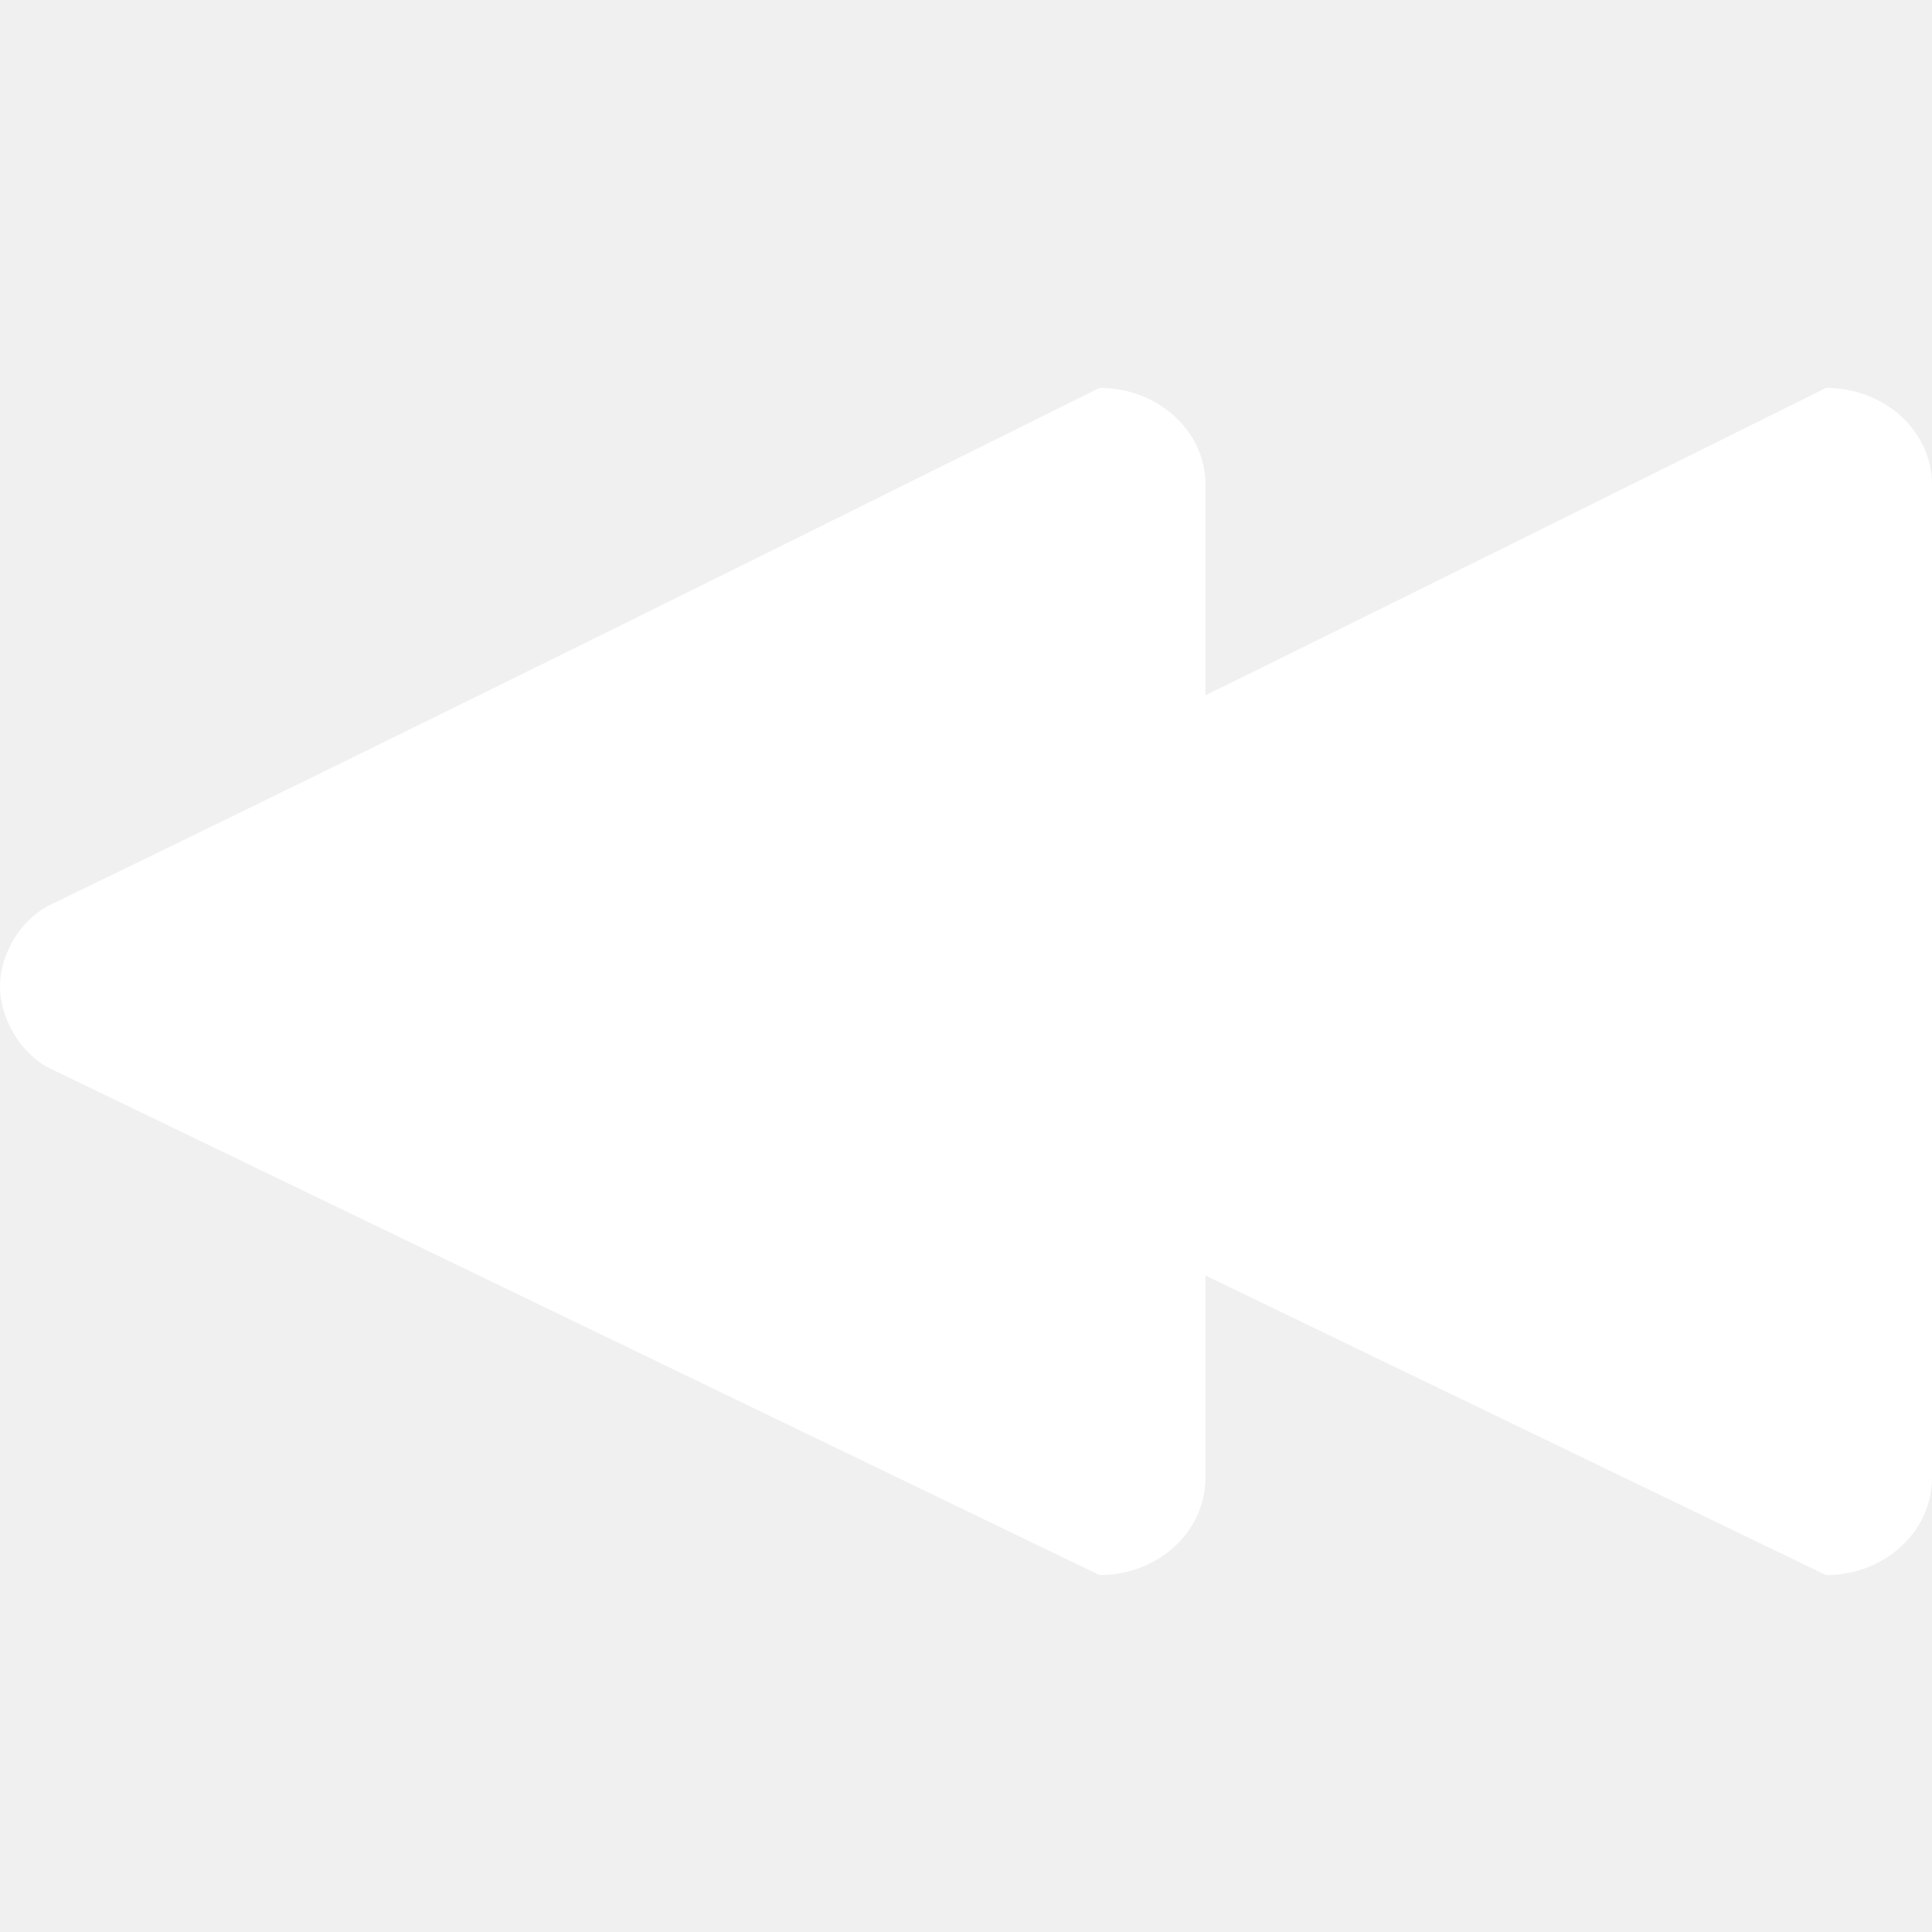
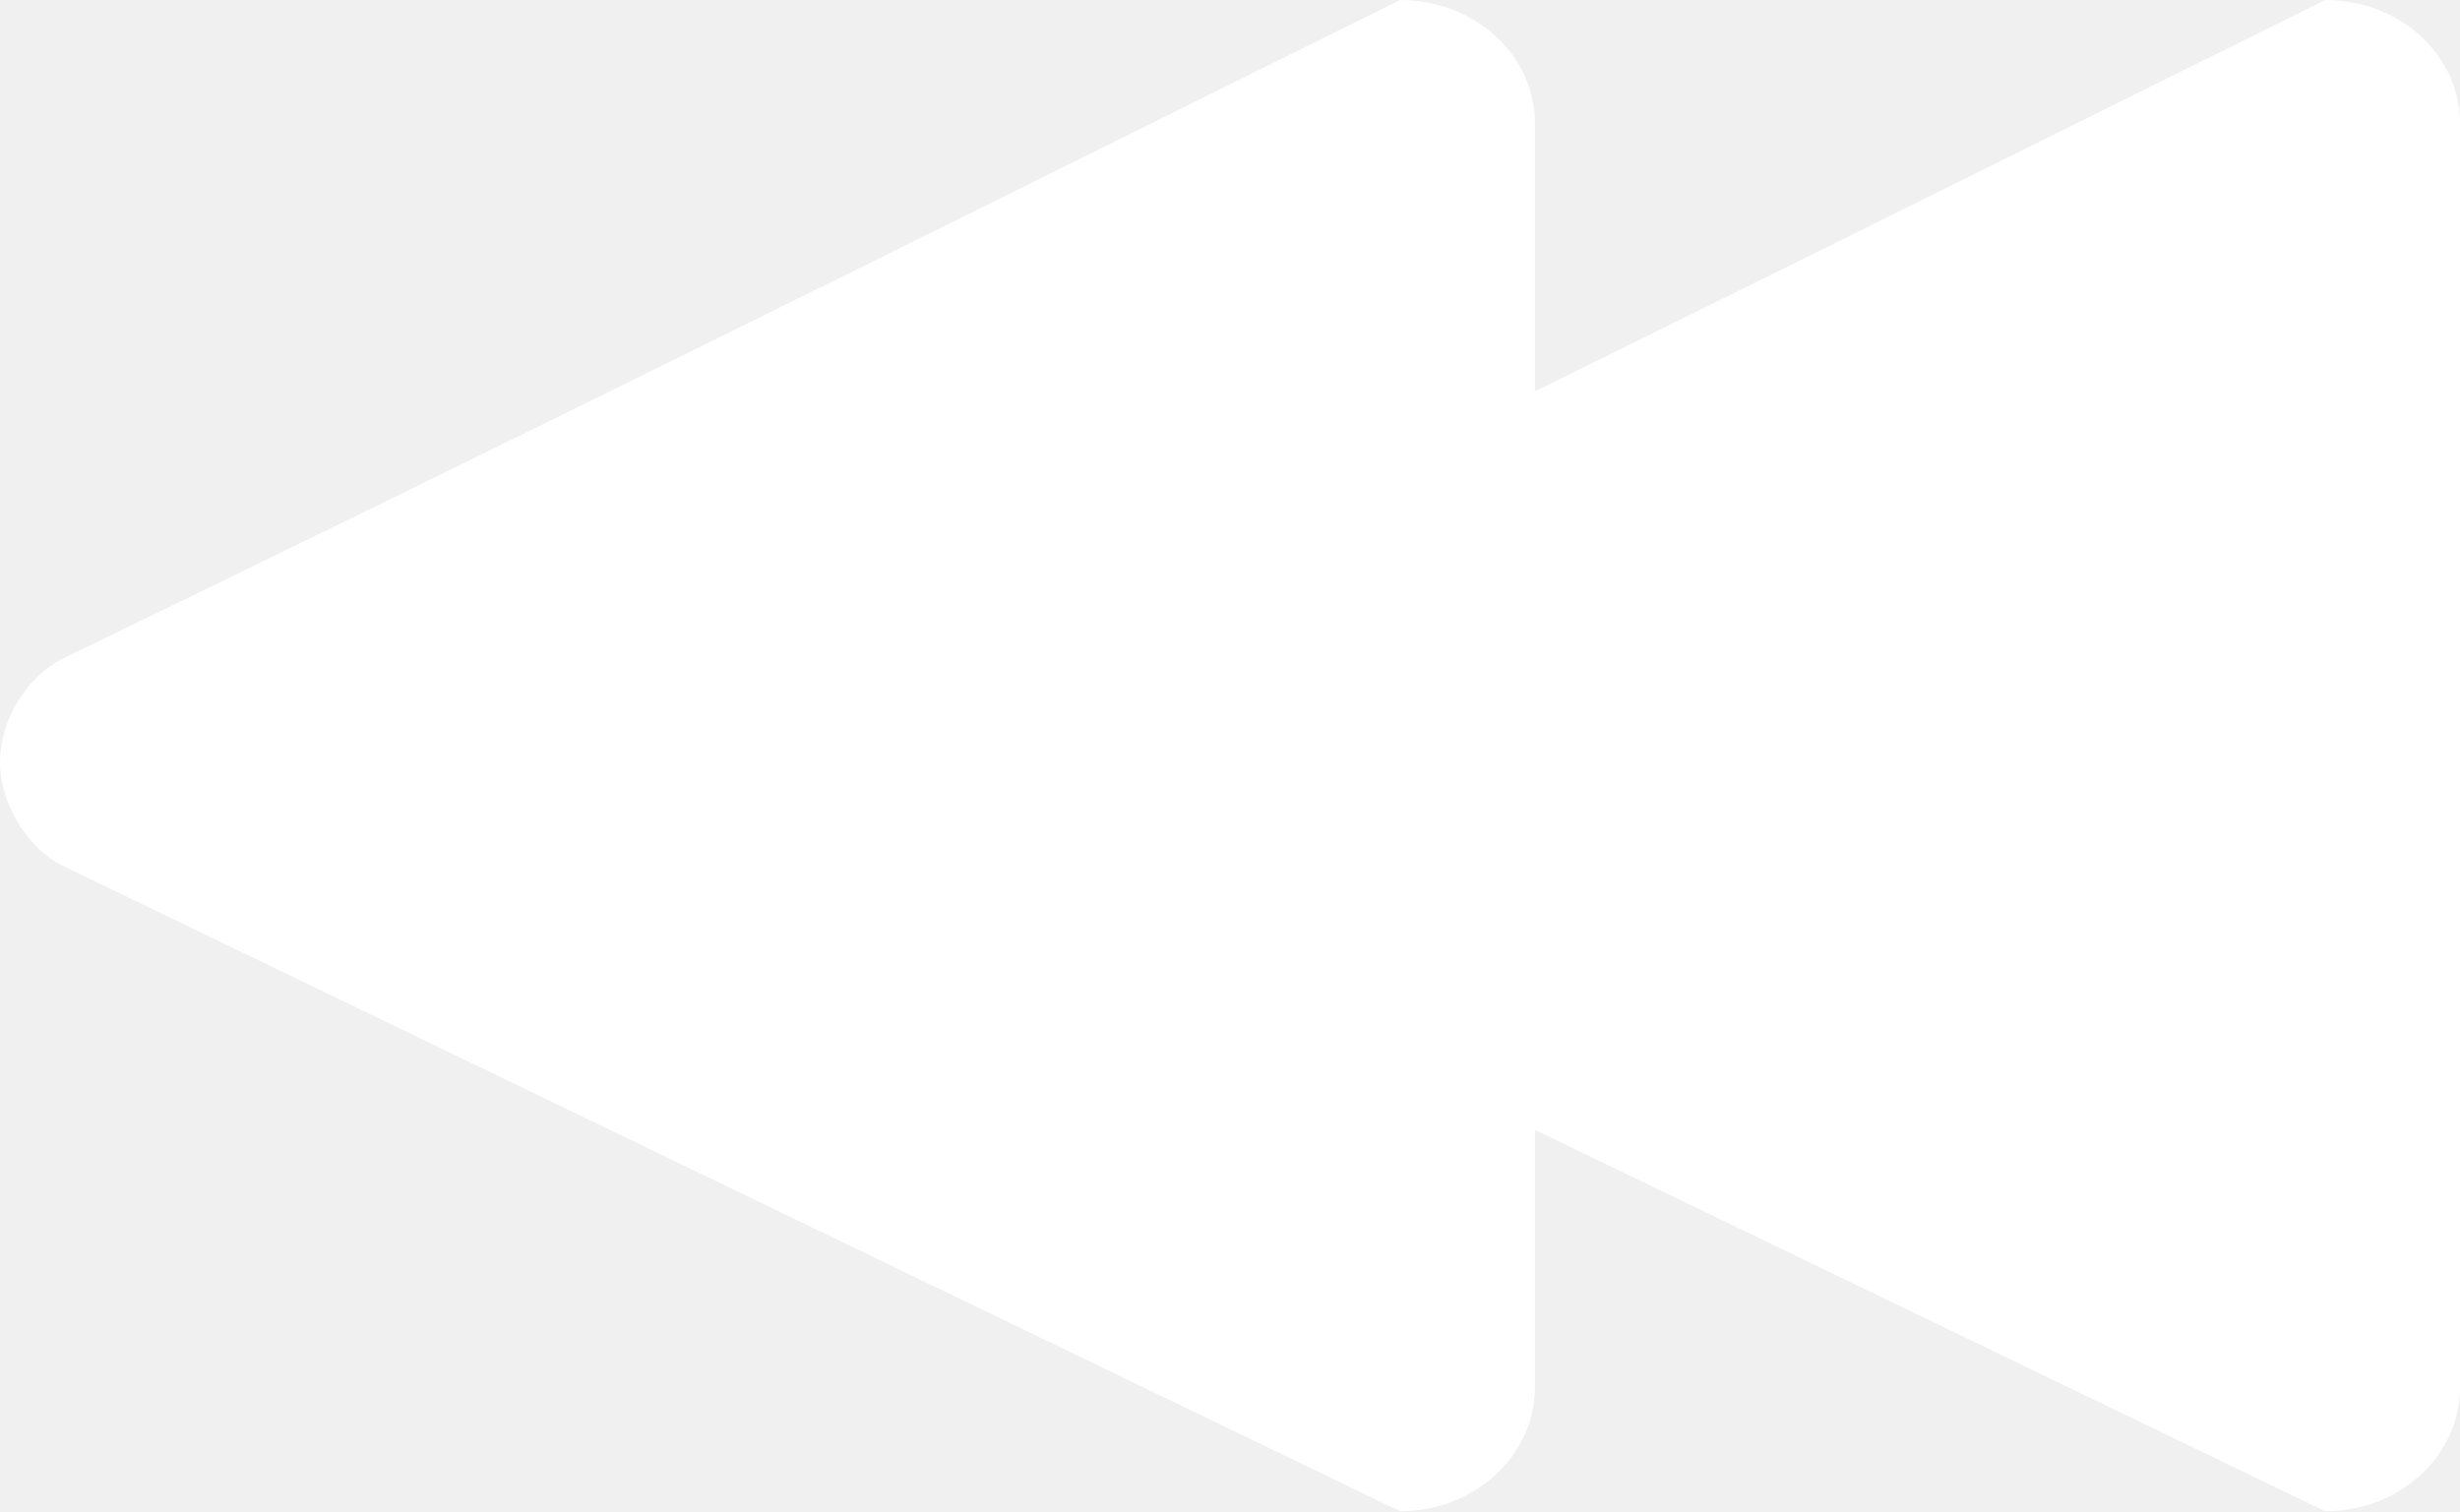
- <svg xmlns="http://www.w3.org/2000/svg" width="128" height="128" id="svg2" version="1.1">
+ <svg xmlns="http://www.w3.org/2000/svg" width="128" height="78.654" id="svg2" version="1.1">
  <defs id="defs4" />
-   <g id="layer1" transform="translate(0,-924.3622)">
+   <g id="layer1" transform="translate(9.2407197e-7,-973.708)">
    <g id="g2987" transform="matrix(1.021064,0,0,1.021064,-324.3315,236.6904)">
-       <path id="rect2996" d="m 388.984,698.656 c 3.81,0 6.875,2.799 6.875,6.281 l 0,64.438 c 0,3.483 -3.065,6.312 -6.875,6.312 l -68.094,-32.875 c -1.914,-0.924 -3.25,-3.274 -3.25,-5.312 0,-2.083 1.315,-4.361 3.281,-5.312 22.488,-10.878 45.481,-22.321 68.062,-33.531 z" style="fill:#ffffff" />
-       <path id="rect2996-3" d="m 436.125,698.656 c 3.81,0 6.875,2.799 6.875,6.281 l 0,64.438 c 0,3.483 -3.065,6.312 -6.875,6.312 l -68.094,-32.875 c -1.914,-0.924 -3.25,-3.274 -3.25,-5.312 0,-2.083 1.315,-4.361 3.281,-5.312 22.488,-10.878 45.481,-22.321 68.062,-33.531 z" style="fill:#ffffff" />
+       <g id="g2985" transform="translate(0,23.15711)">
+         <path style="fill:#ffffff" d="m 388.984,698.656 c 3.81,0 6.875,2.799 6.875,6.281 l 0,64.438 c 0,3.483 -3.065,6.312 -6.875,6.312 l -68.094,-32.875 c -1.914,-0.924 -3.25,-3.274 -3.25,-5.312 0,-2.083 1.315,-4.361 3.281,-5.312 22.488,-10.878 45.481,-22.321 68.062,-33.531 z" id="rect2996" />
+         <path style="fill:#ffffff" d="m 436.125,698.656 c 3.81,0 6.875,2.799 6.875,6.281 l 0,64.438 c 0,3.483 -3.065,6.312 -6.875,6.312 l -68.094,-32.875 c -1.914,-0.924 -3.25,-3.274 -3.25,-5.312 0,-2.083 1.315,-4.361 3.281,-5.312 22.488,-10.878 45.481,-22.321 68.062,-33.531 z" id="rect2996-3" />
+       </g>
    </g>
  </g>
</svg>
